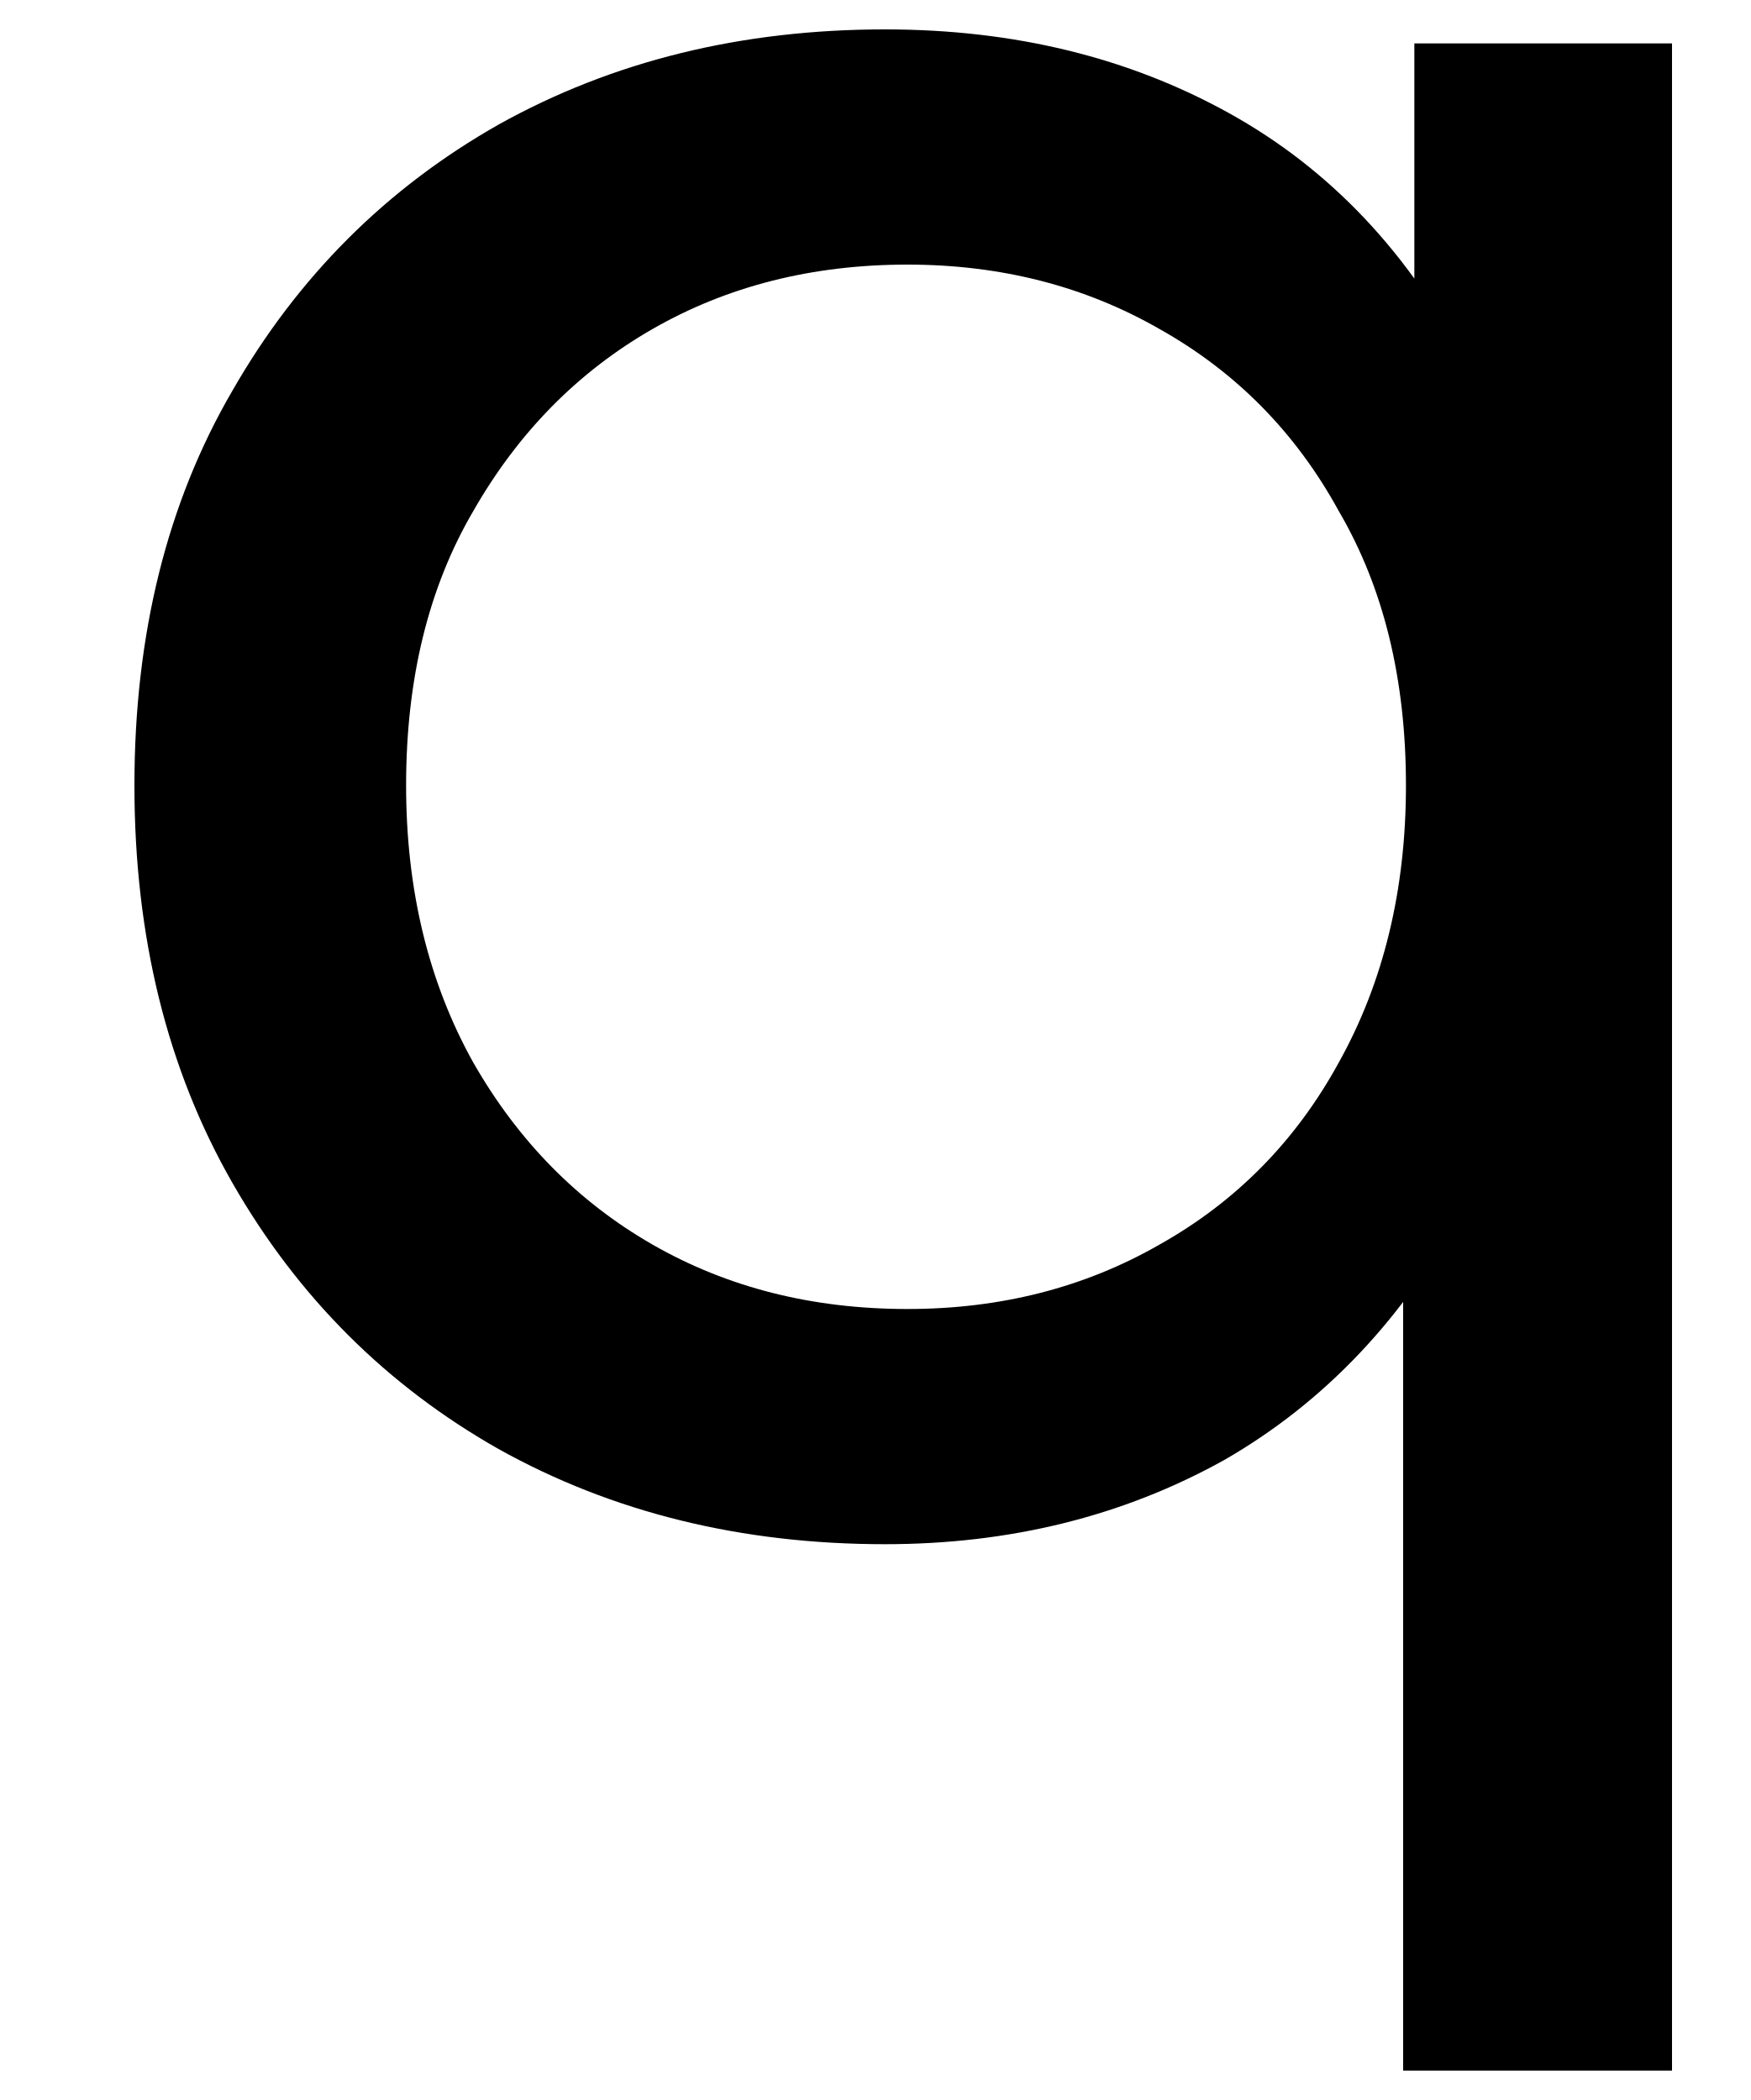
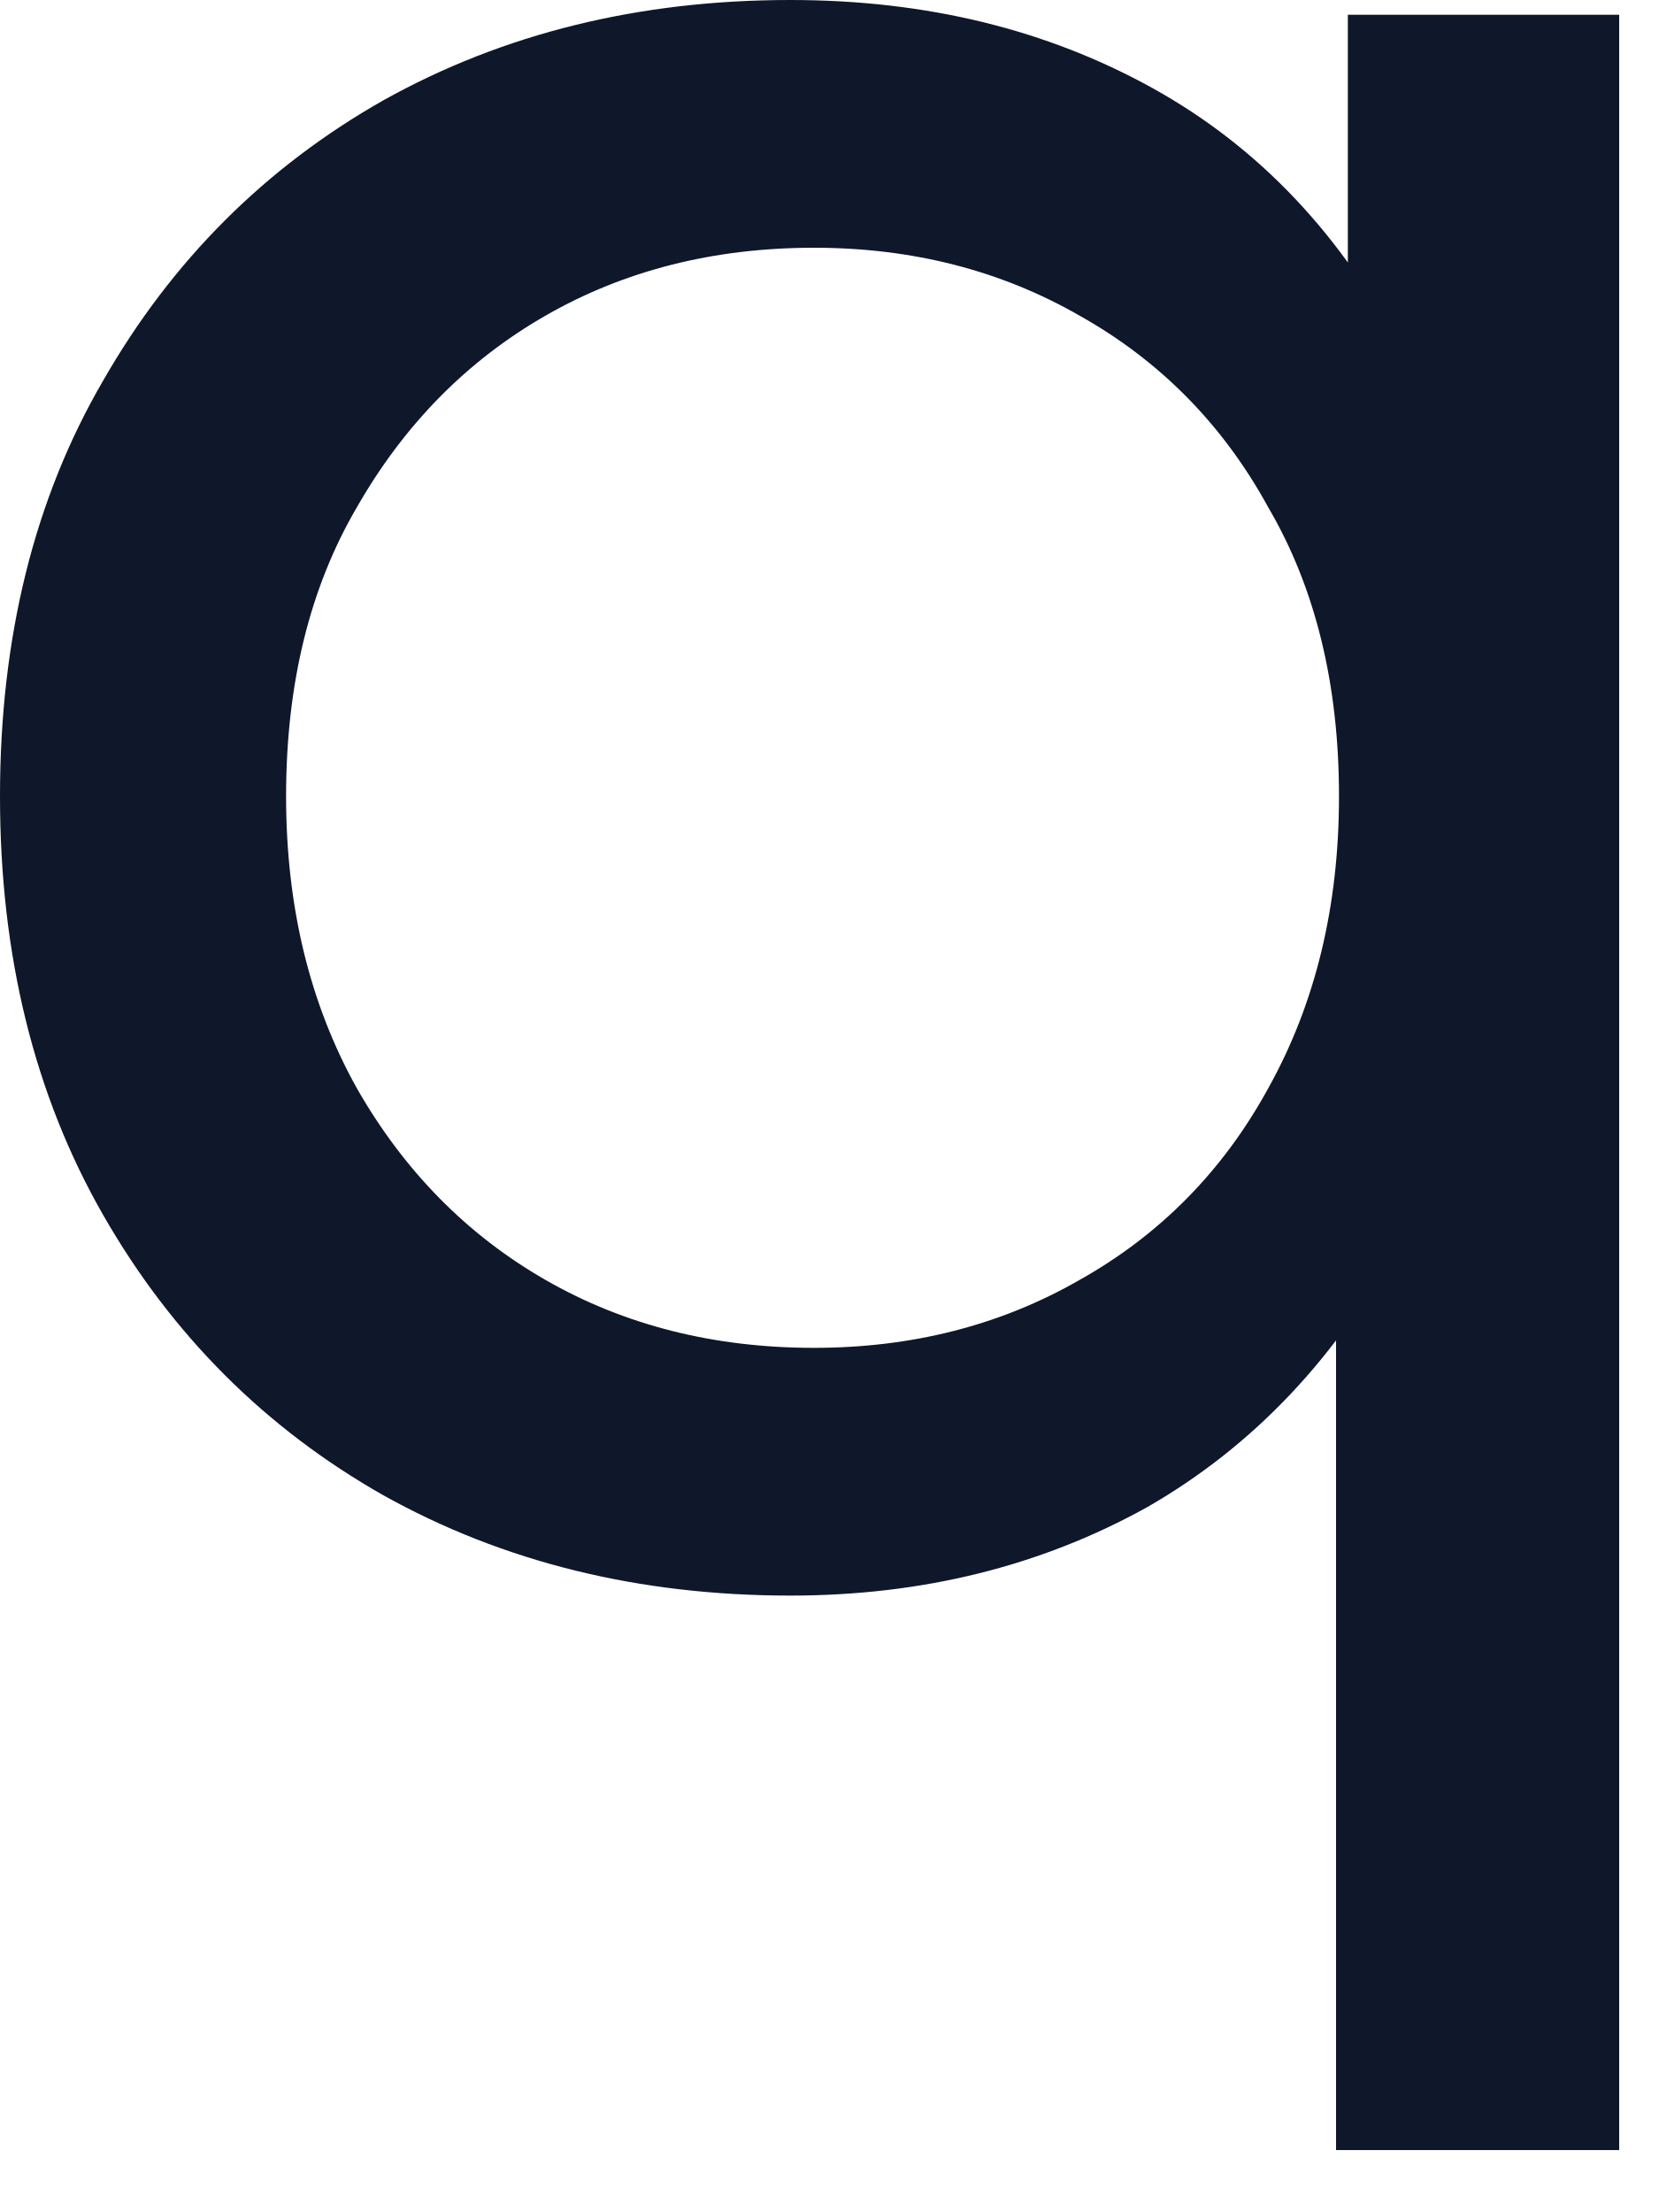
- <svg xmlns="http://www.w3.org/2000/svg" width="10" height="12" viewBox="0 0 10 12" fill="none">
-   <path d="M5.056 8.824C4.235 8.824 3.499 8.643 2.848 8.28C2.208 7.917 1.701 7.411 1.328 6.76C0.955 6.109 0.768 5.352 0.768 4.488C0.768 3.624 0.955 2.872 1.328 2.232C1.701 1.581 2.208 1.075 2.848 0.712C3.499 0.349 4.235 0.168 5.056 0.168C5.792 0.168 6.448 0.328 7.024 0.648C7.6 0.968 8.053 1.448 8.384 2.088C8.725 2.728 8.896 3.528 8.896 4.488C8.896 5.448 8.72 6.248 8.368 6.888C8.027 7.528 7.568 8.013 6.992 8.344C6.416 8.664 5.771 8.824 5.056 8.824ZM5.184 7.48C5.717 7.48 6.197 7.357 6.624 7.112C7.061 6.867 7.403 6.52 7.648 6.072C7.904 5.613 8.032 5.085 8.032 4.488C8.032 3.88 7.904 3.357 7.648 2.92C7.403 2.472 7.061 2.125 6.624 1.88C6.197 1.635 5.717 1.512 5.184 1.512C4.64 1.512 4.155 1.635 3.728 1.88C3.301 2.125 2.96 2.472 2.704 2.92C2.448 3.357 2.32 3.88 2.32 4.488C2.32 5.085 2.448 5.613 2.704 6.072C2.96 6.52 3.301 6.867 3.728 7.112C4.155 7.357 4.64 7.48 5.184 7.48ZM8.016 11.832V6.472L8.176 4.504L8.08 2.536V0.248H9.552V11.832H8.016Z" fill="currentColor" />
+ <svg xmlns="http://www.w3.org/2000/svg" width="9" height="12" viewBox="0 0 9 12" fill="none">
+   <path d="M4.288 8.656C3.467 8.656 2.731 8.475 2.08 8.112C1.44 7.749 0.933 7.243 0.56 6.592C0.187 5.941 0 5.184 0 4.32C0 3.456 0.187 2.704 0.56 2.064C0.933 1.413 1.44 0.907 2.08 0.544C2.731 0.181 3.467 0 4.288 0C5.024 0 5.68 0.16 6.256 0.48C6.832 0.8 7.285 1.28 7.616 1.92C7.957 2.56 8.128 3.36 8.128 4.32C8.128 5.28 7.952 6.08 7.6 6.72C7.259 7.36 6.8 7.845 6.224 8.176C5.648 8.496 5.003 8.656 4.288 8.656ZM4.416 7.312C4.949 7.312 5.429 7.189 5.856 6.944C6.293 6.699 6.635 6.352 6.88 5.904C7.136 5.445 7.264 4.917 7.264 4.32C7.264 3.712 7.136 3.189 6.88 2.752C6.635 2.304 6.293 1.957 5.856 1.712C5.429 1.467 4.949 1.344 4.416 1.344C3.872 1.344 3.387 1.467 2.96 1.712C2.533 1.957 2.192 2.304 1.936 2.752C1.68 3.189 1.552 3.712 1.552 4.32C1.552 4.917 1.68 5.445 1.936 5.904C2.192 6.352 2.533 6.699 2.96 6.944C3.387 7.189 3.872 7.312 4.416 7.312ZM7.248 11.664V6.304L7.408 4.336L7.312 2.368V0.08H8.784V11.664H7.248Z" fill="#0F172A" />
</svg>
